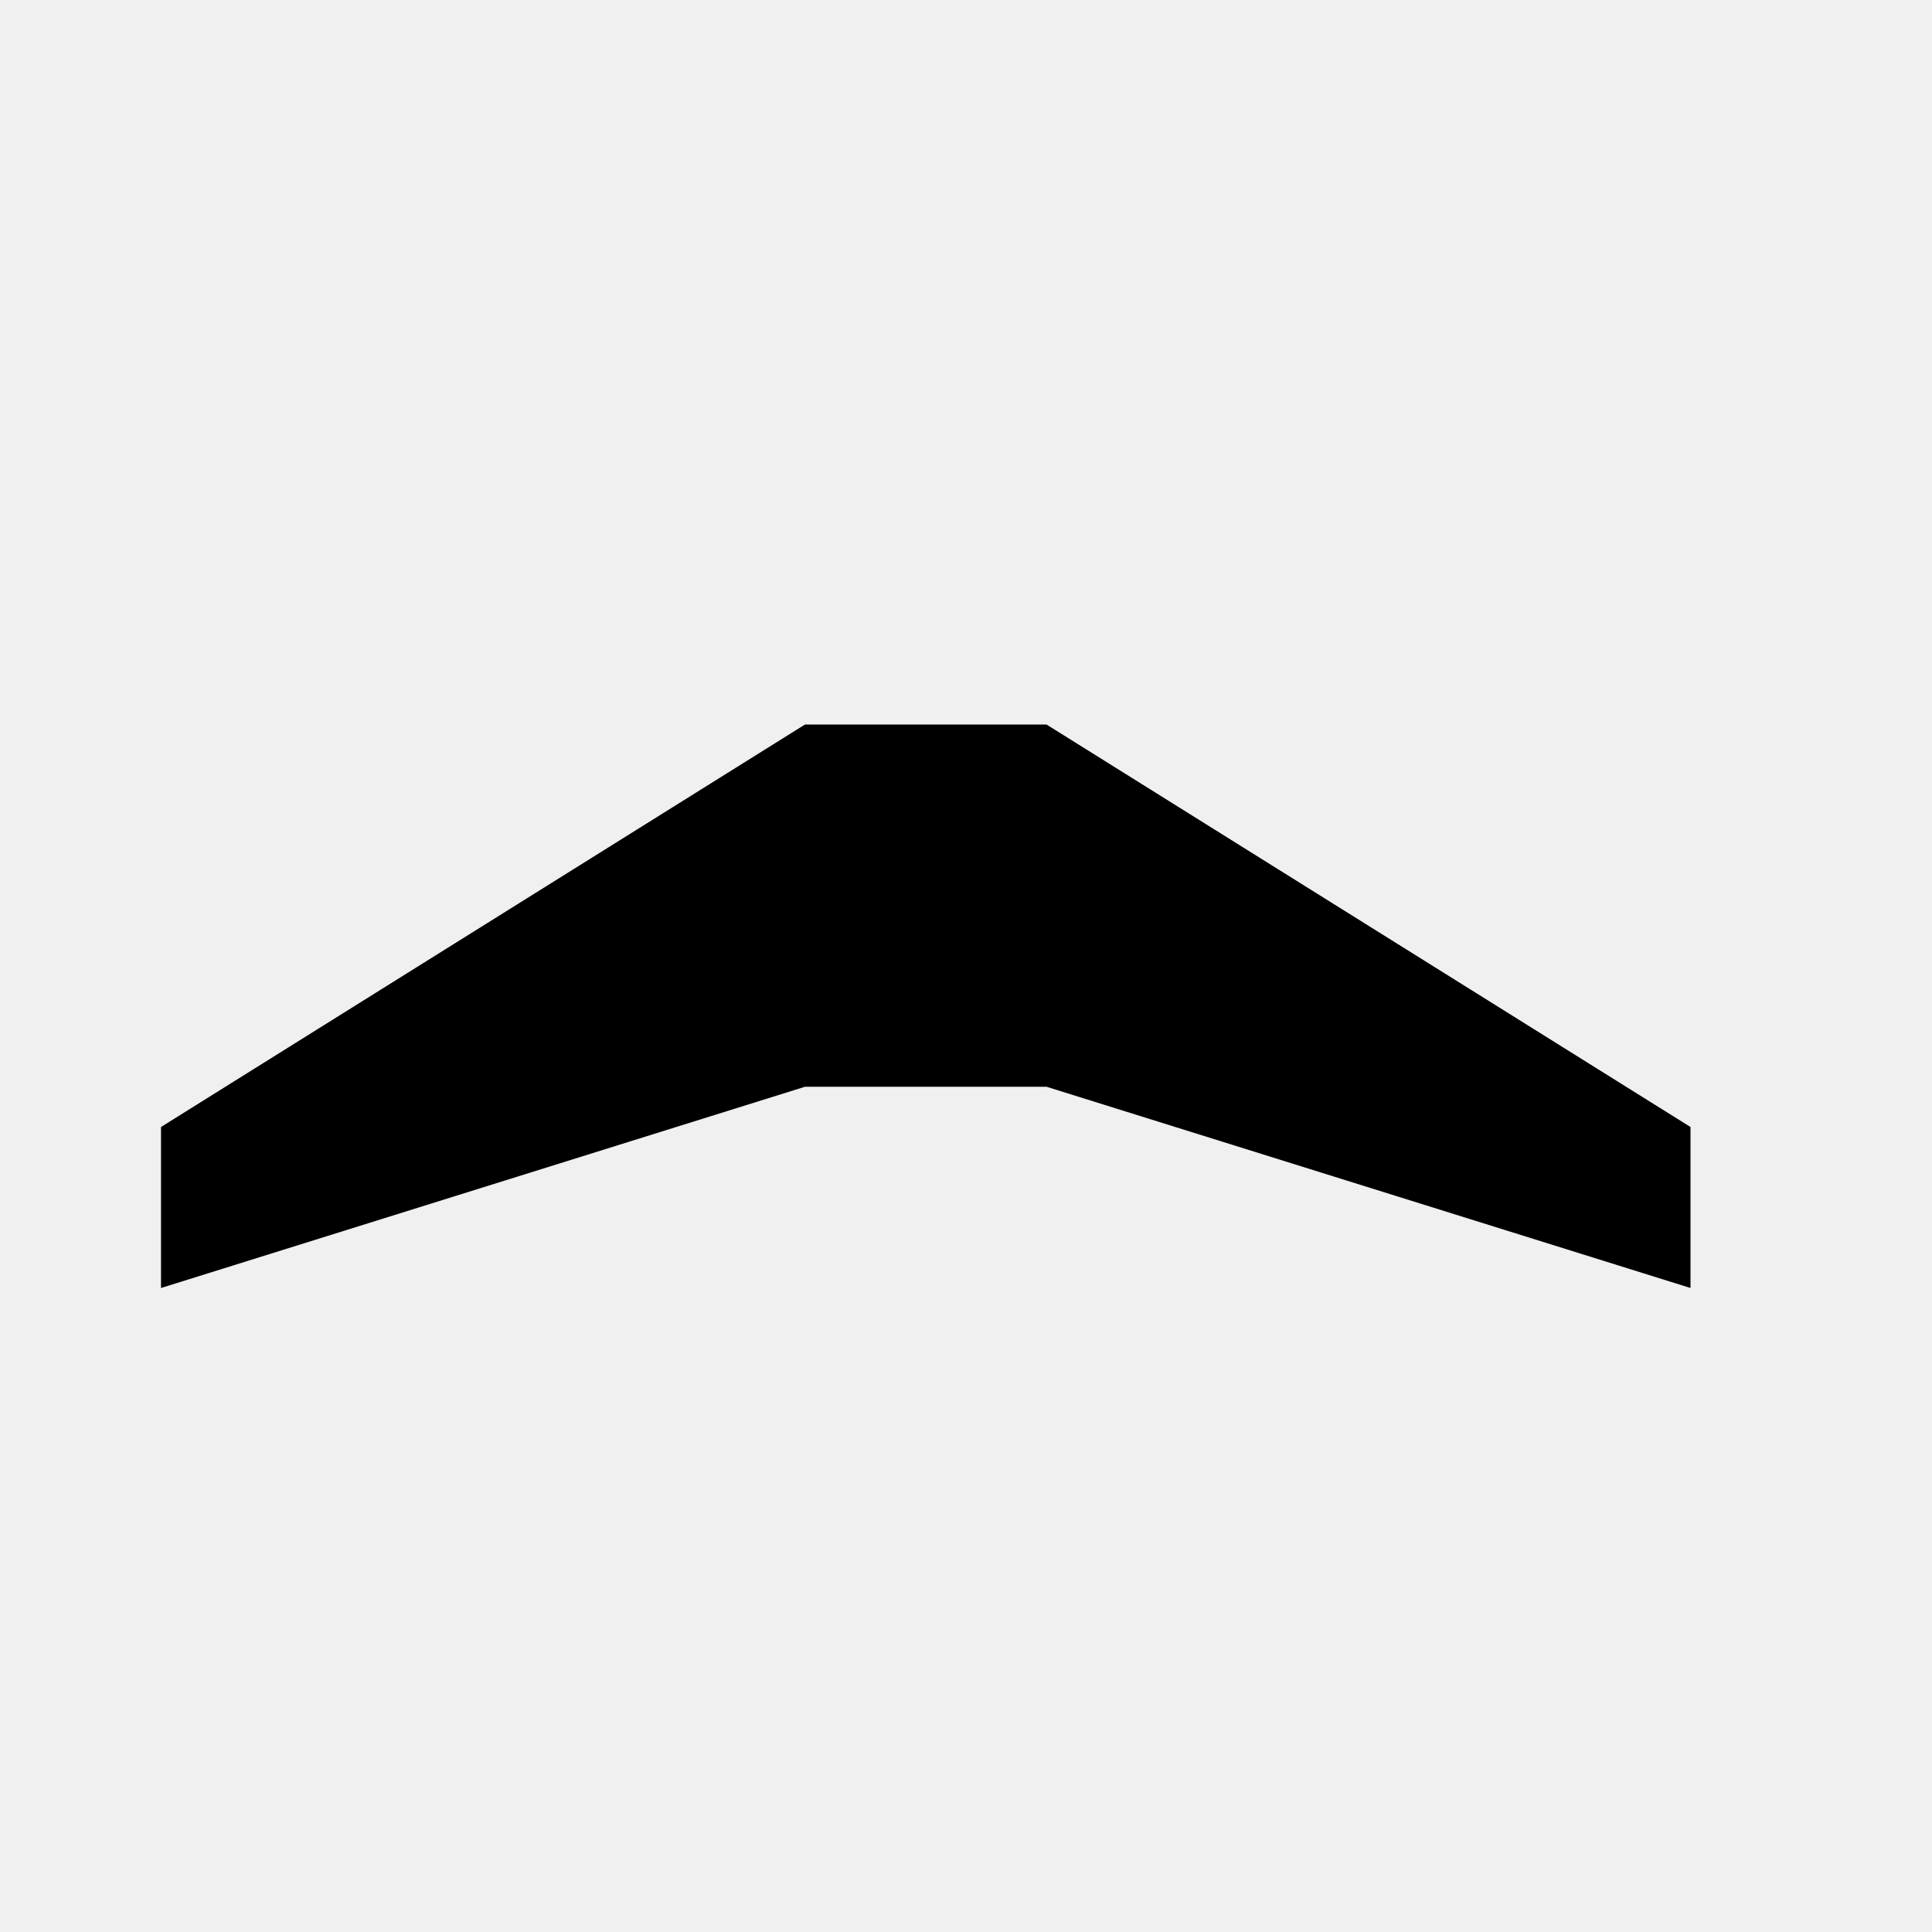
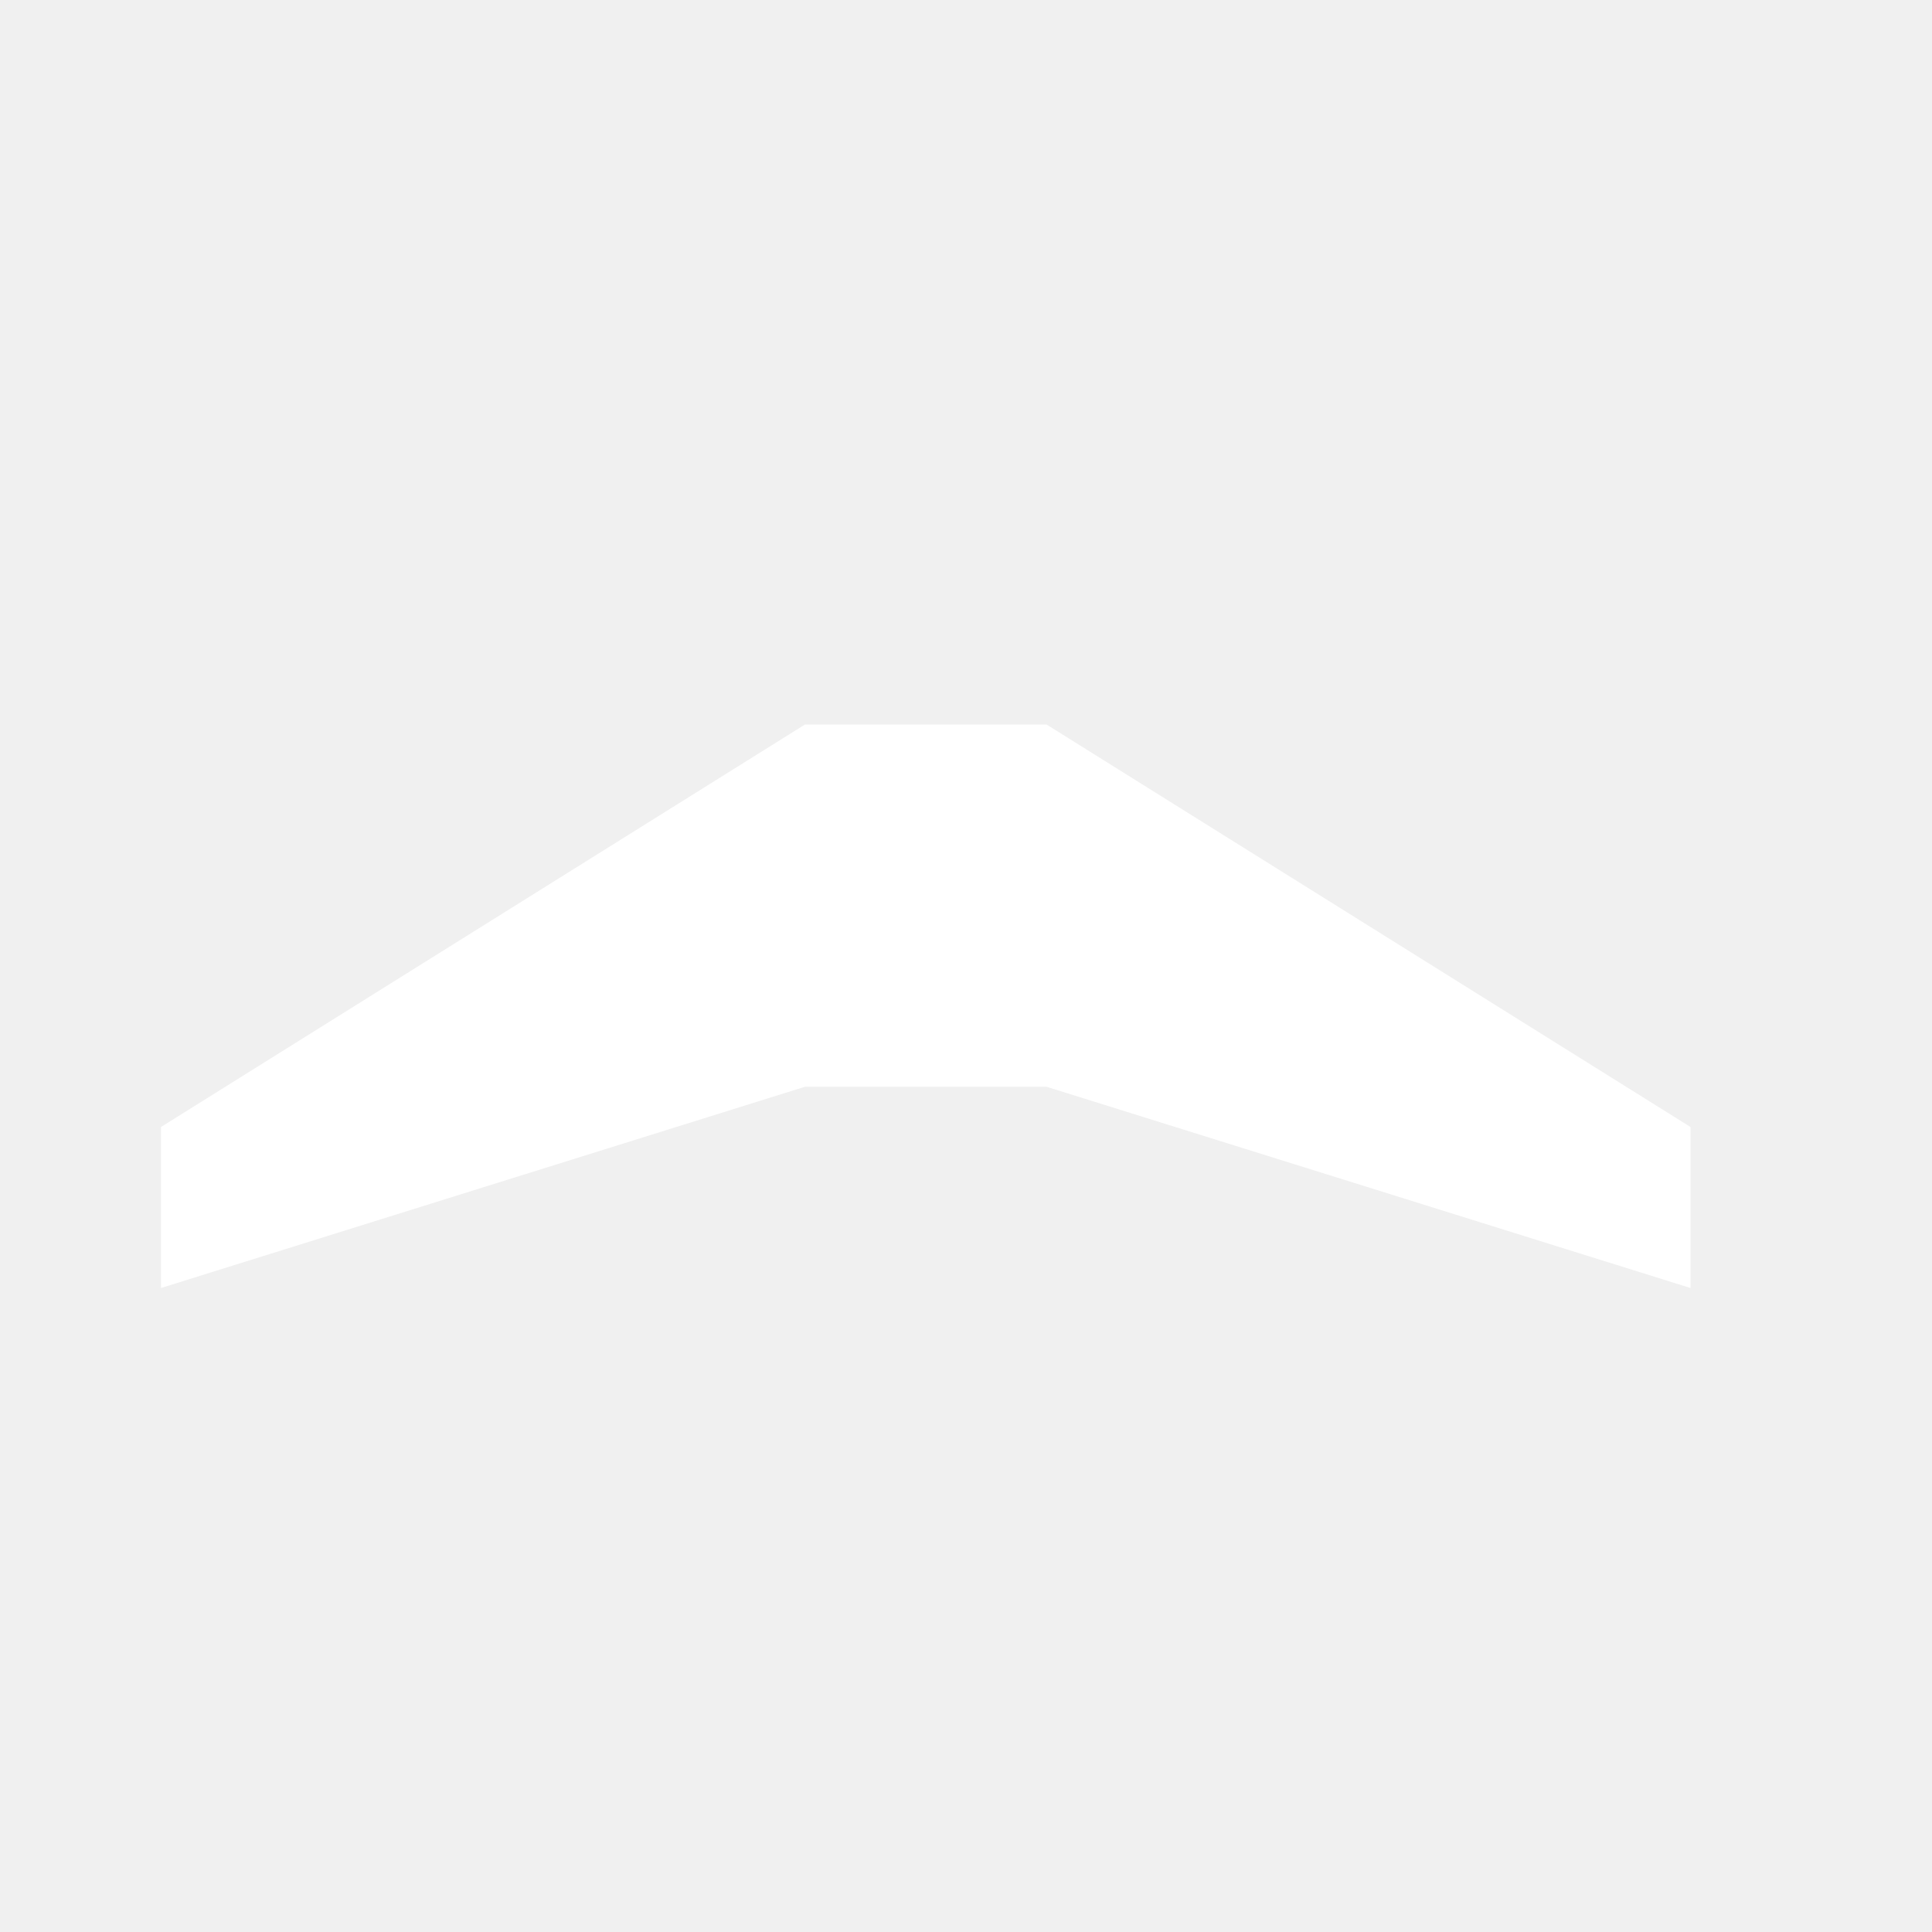
<svg xmlns="http://www.w3.org/2000/svg" version="1.1" width="24" height="24" viewBox="0 0 24 24" id="svg4">
  <defs id="defs8" />
-   <path d="M 21,16 V 14 L 13,9 h -3 l -8,5 v 2 l 8,-2.5 h 3 z" id="path2" />
+   <path fill="#ffffff" d="M 21,16 V 14 L 13,9 h -3 l -8,5 v 2 l 8,-2.5 h 3 z" id="path2" />
</svg>
